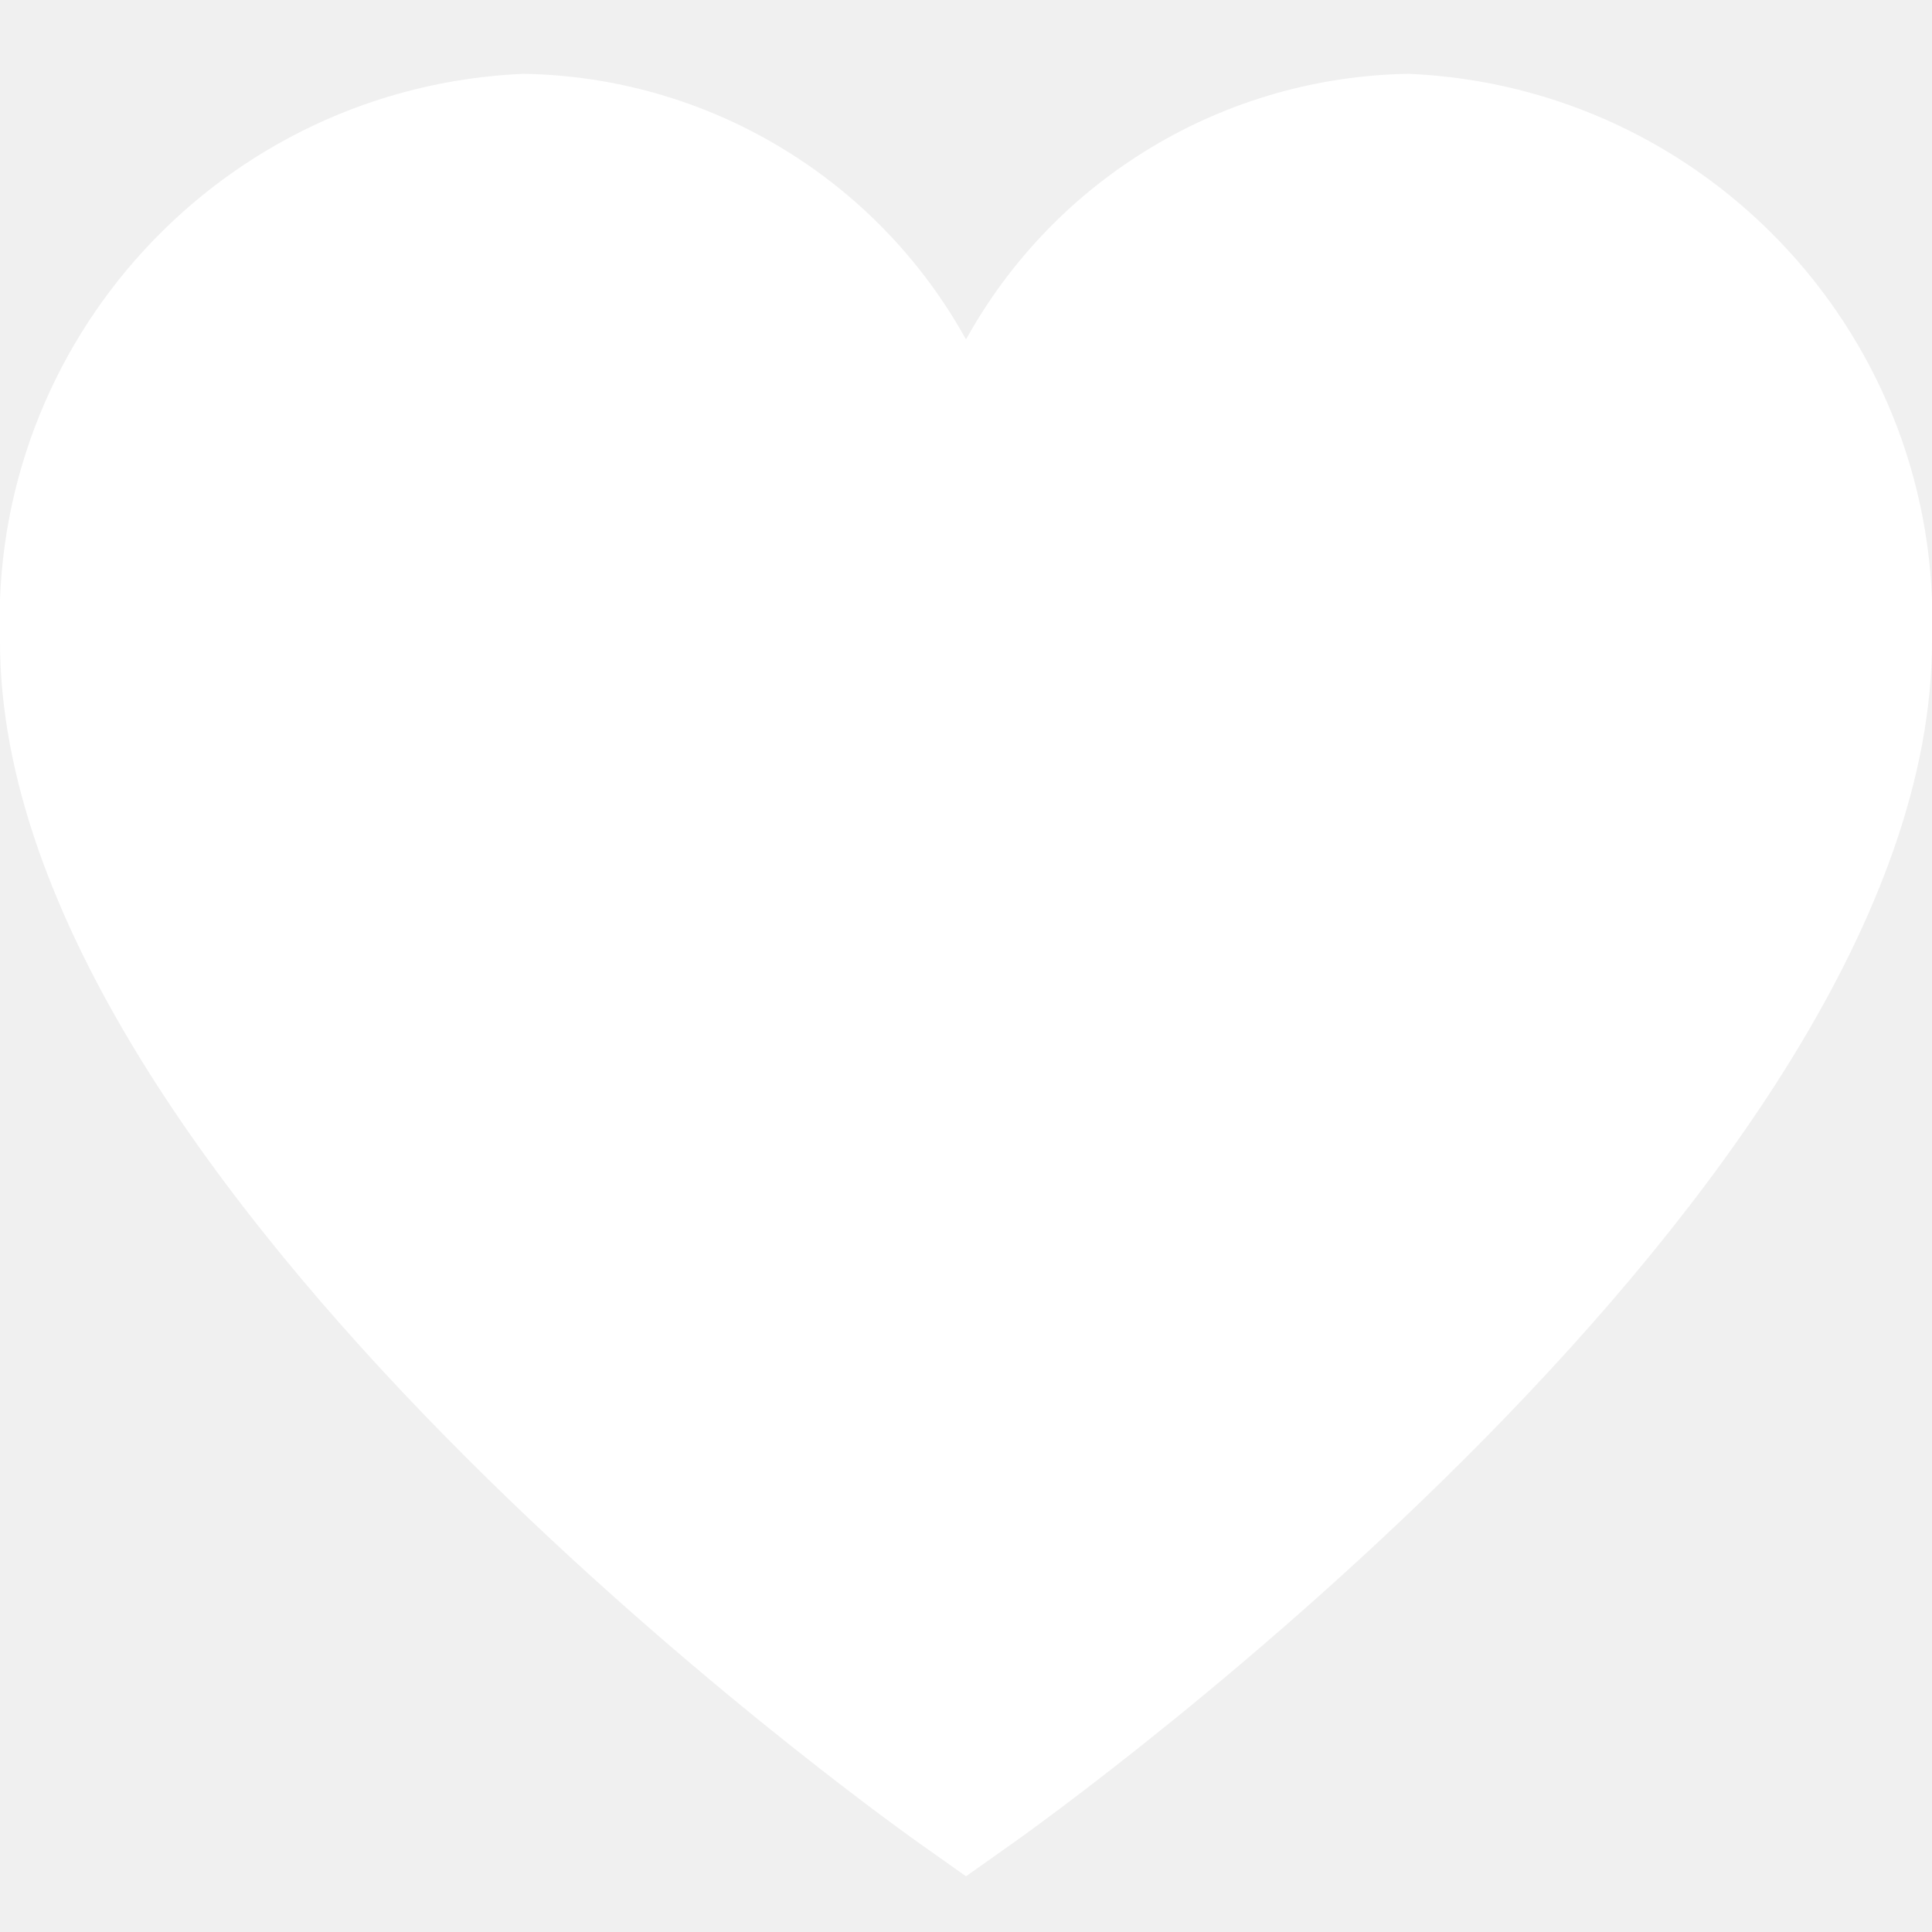
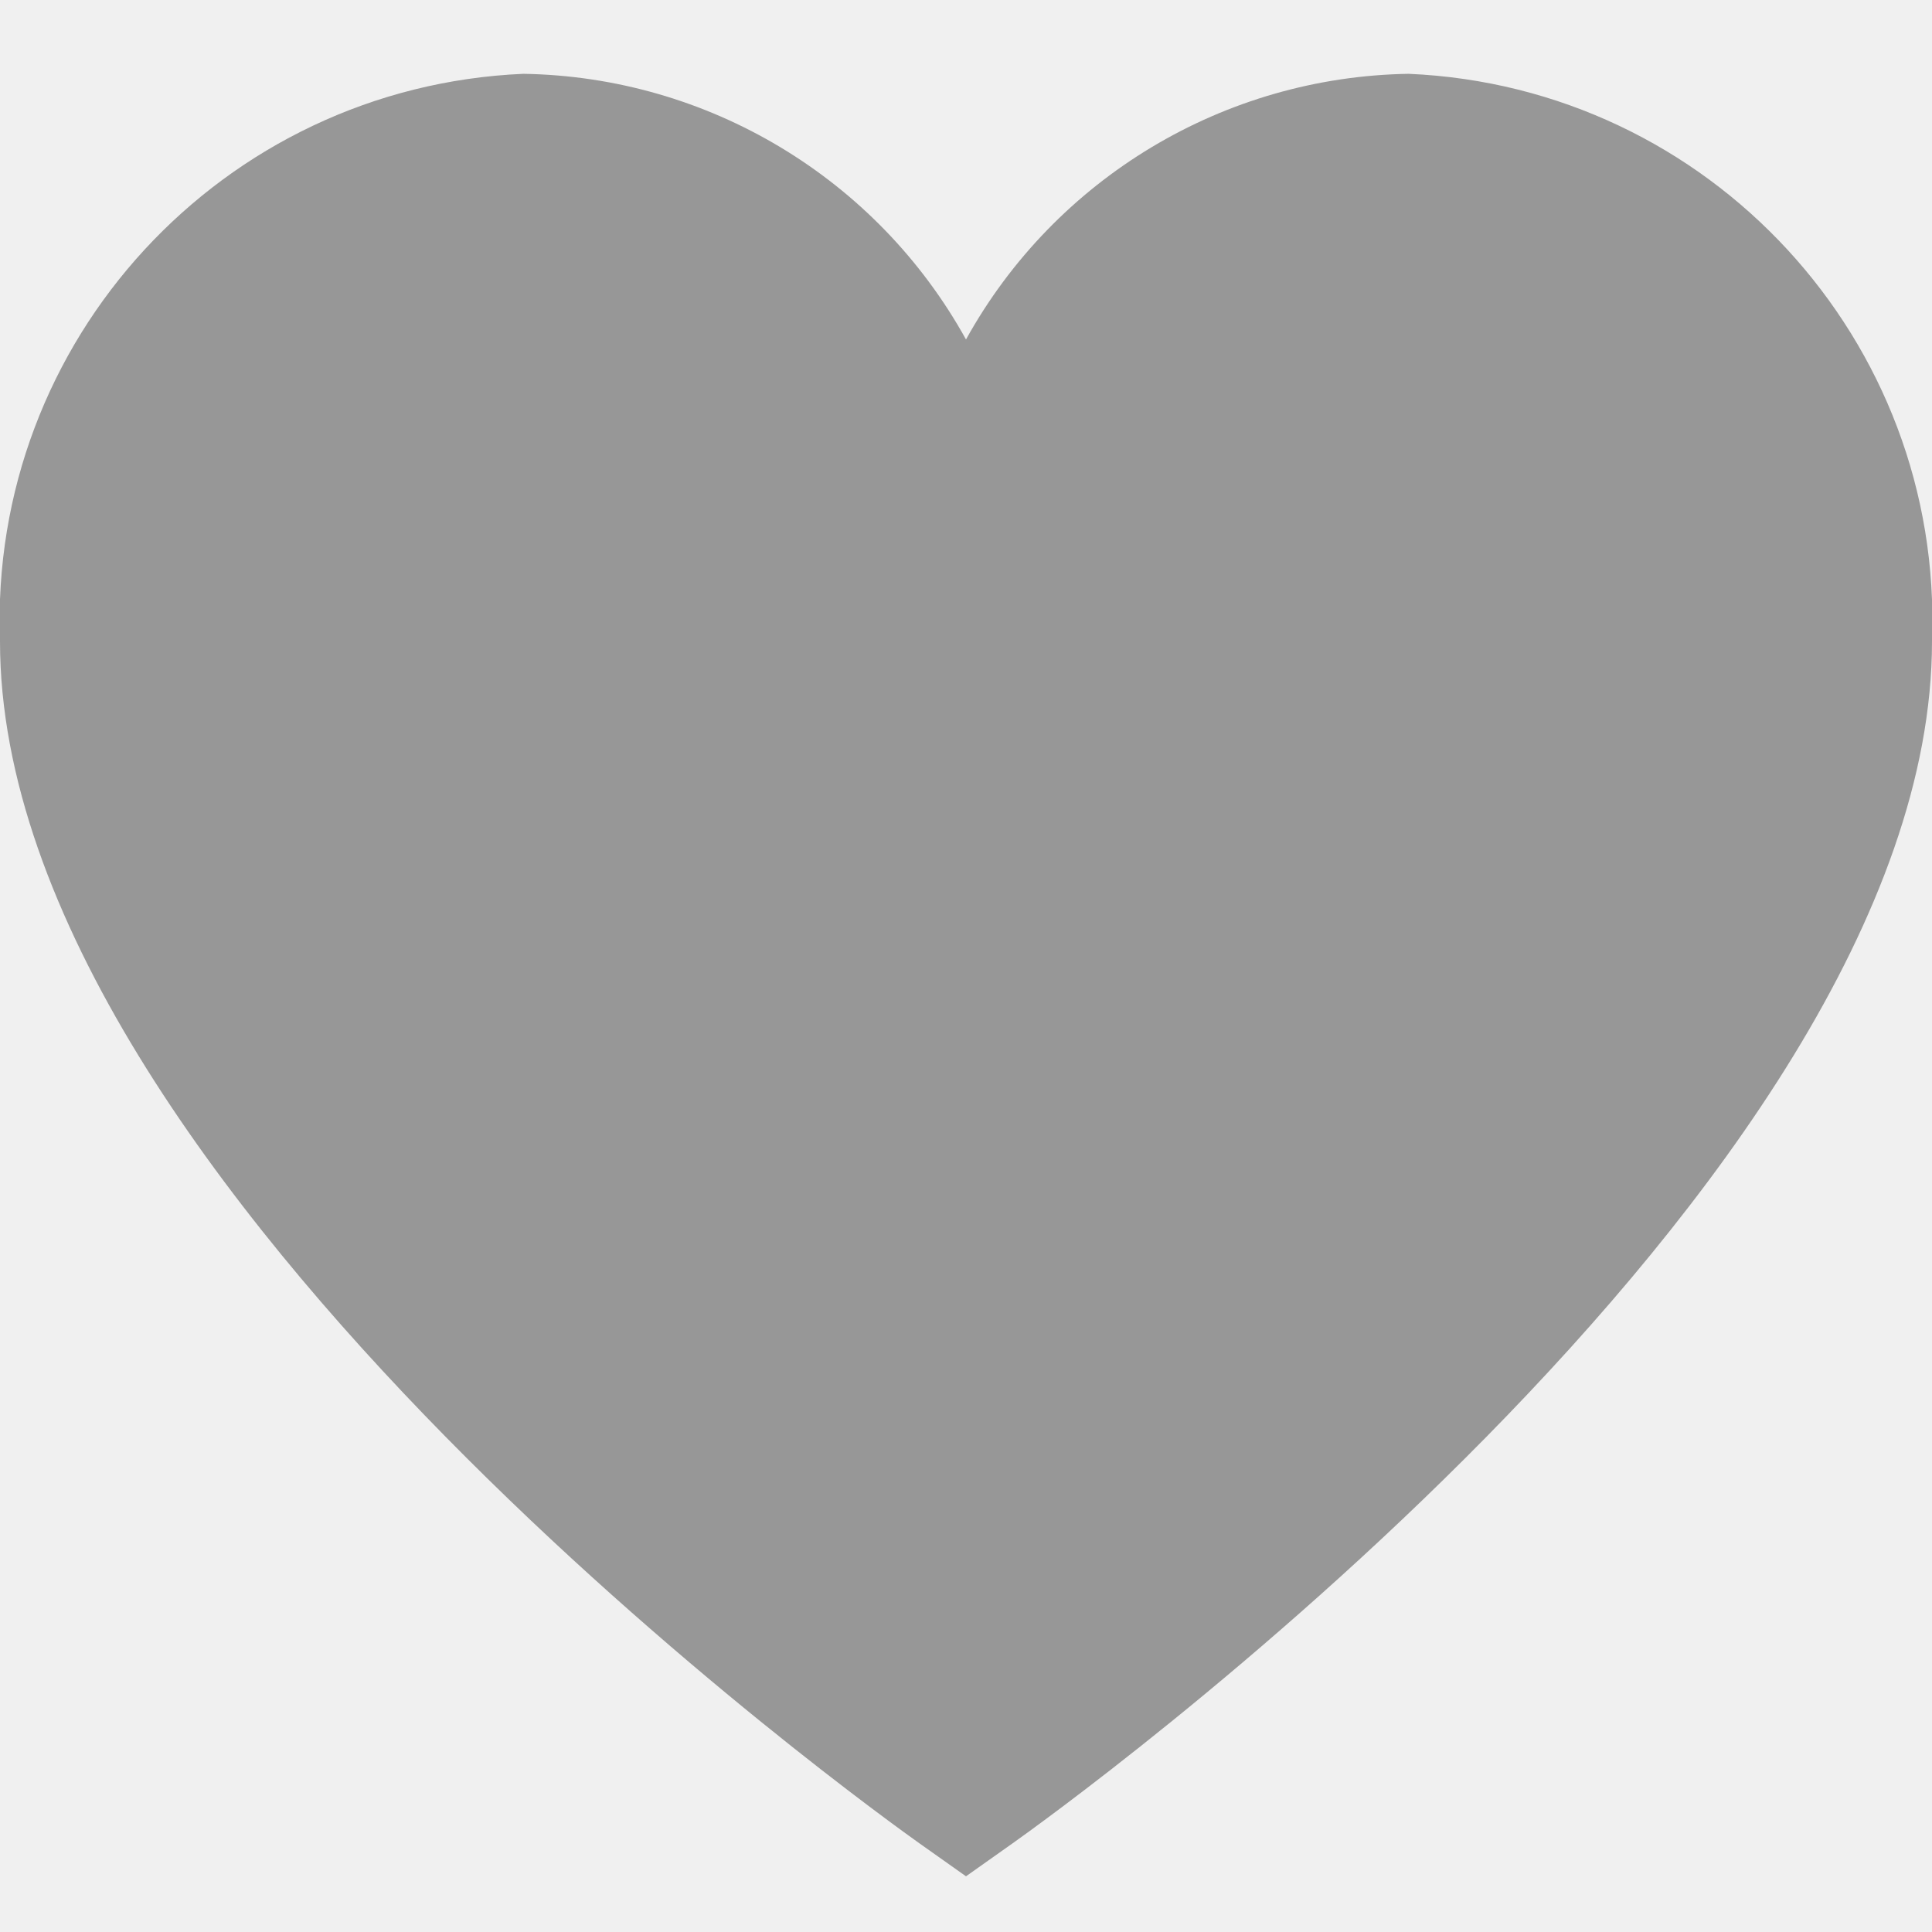
<svg xmlns="http://www.w3.org/2000/svg" version="1.1" width="512" height="512" x="0" y="0" viewBox="0 0 24 24" style="enable-background:new 0 0 512 512" xml:space="preserve">
  <g>
-     <path d="M17.5.917a6.4,6.4,0,0,0-5.5,3.3A6.4,6.4,0,0,0,6.5.917,6.8,6.8,0,0,0,0,7.967c0,6.775,10.956,14.6,11.422,14.932l.578.409.578-.409C13.044,22.569,24,14.742,24,7.967A6.8,6.8,0,0,0,17.5.917Z" fill="#ffffff" data-original="#000000" />
+     <path d="M17.5.917a6.4,6.4,0,0,0-5.5,3.3A6.4,6.4,0,0,0,6.5.917,6.8,6.8,0,0,0,0,7.967c0,6.775,10.956,14.6,11.422,14.932l.578.409.578-.409C13.044,22.569,24,14.742,24,7.967A6.8,6.8,0,0,0,17.5.917Z" fill="#979797" data-original="#000000" />
  </g>
</svg>
